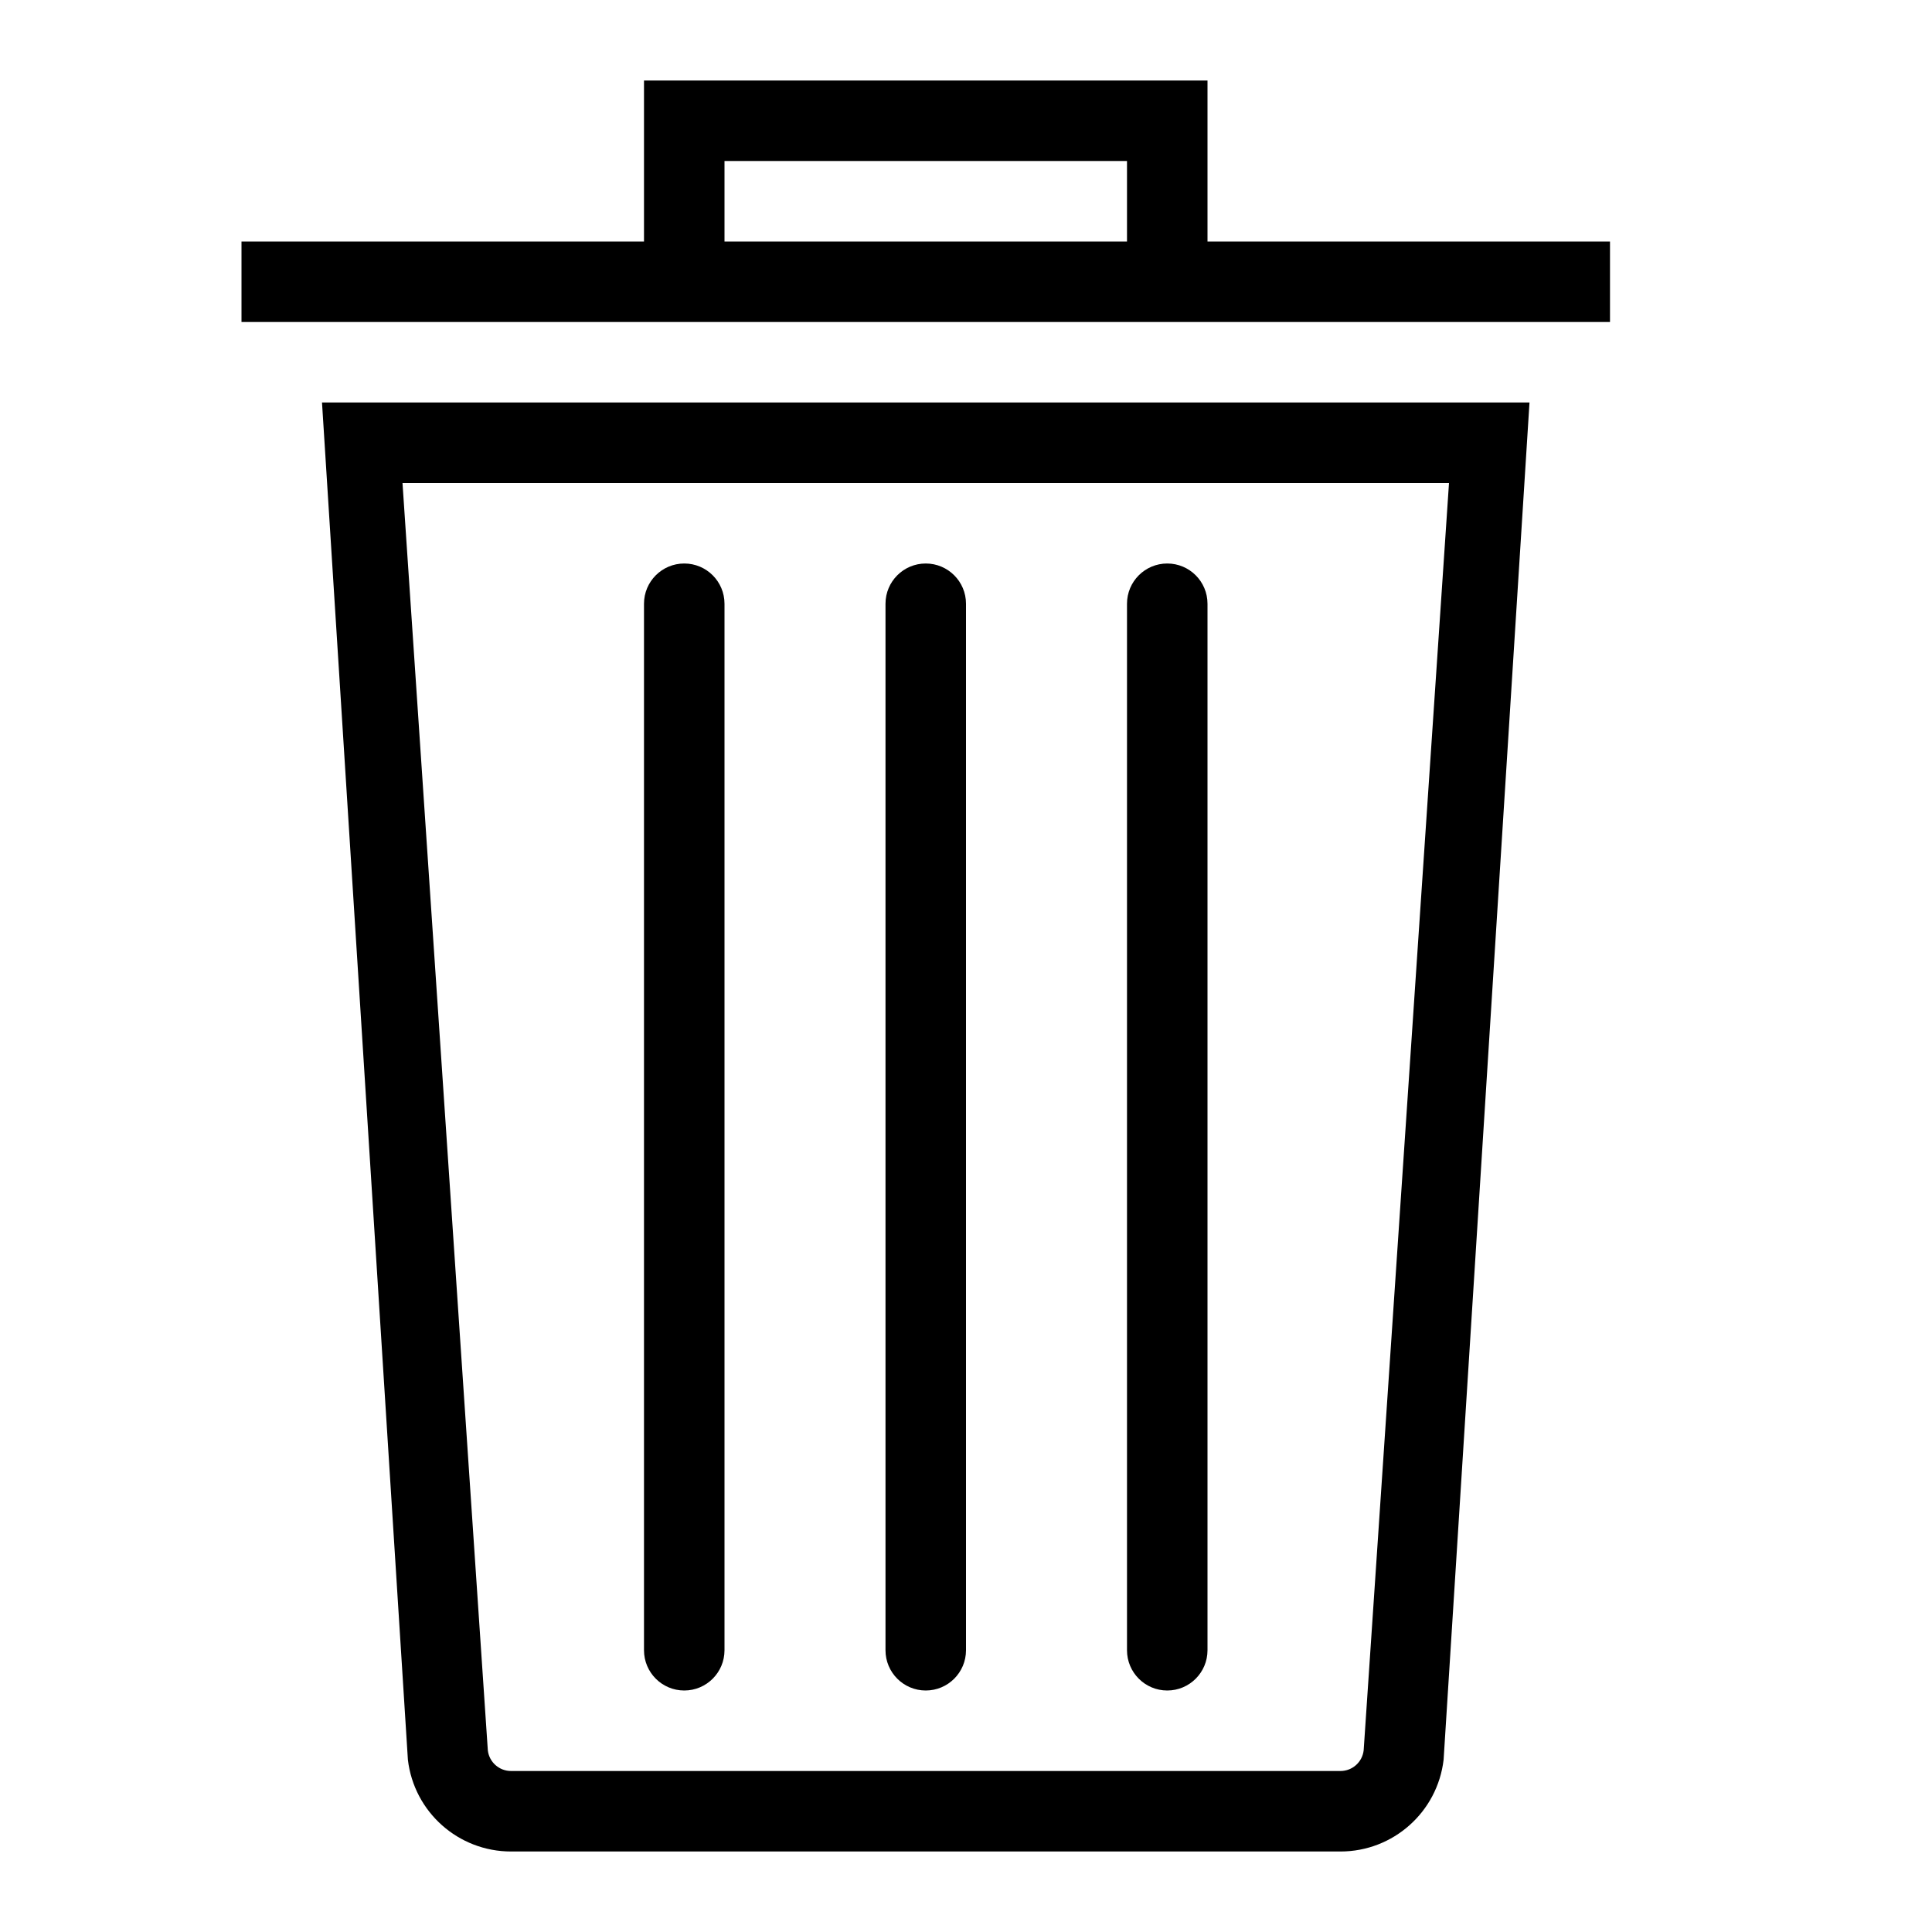
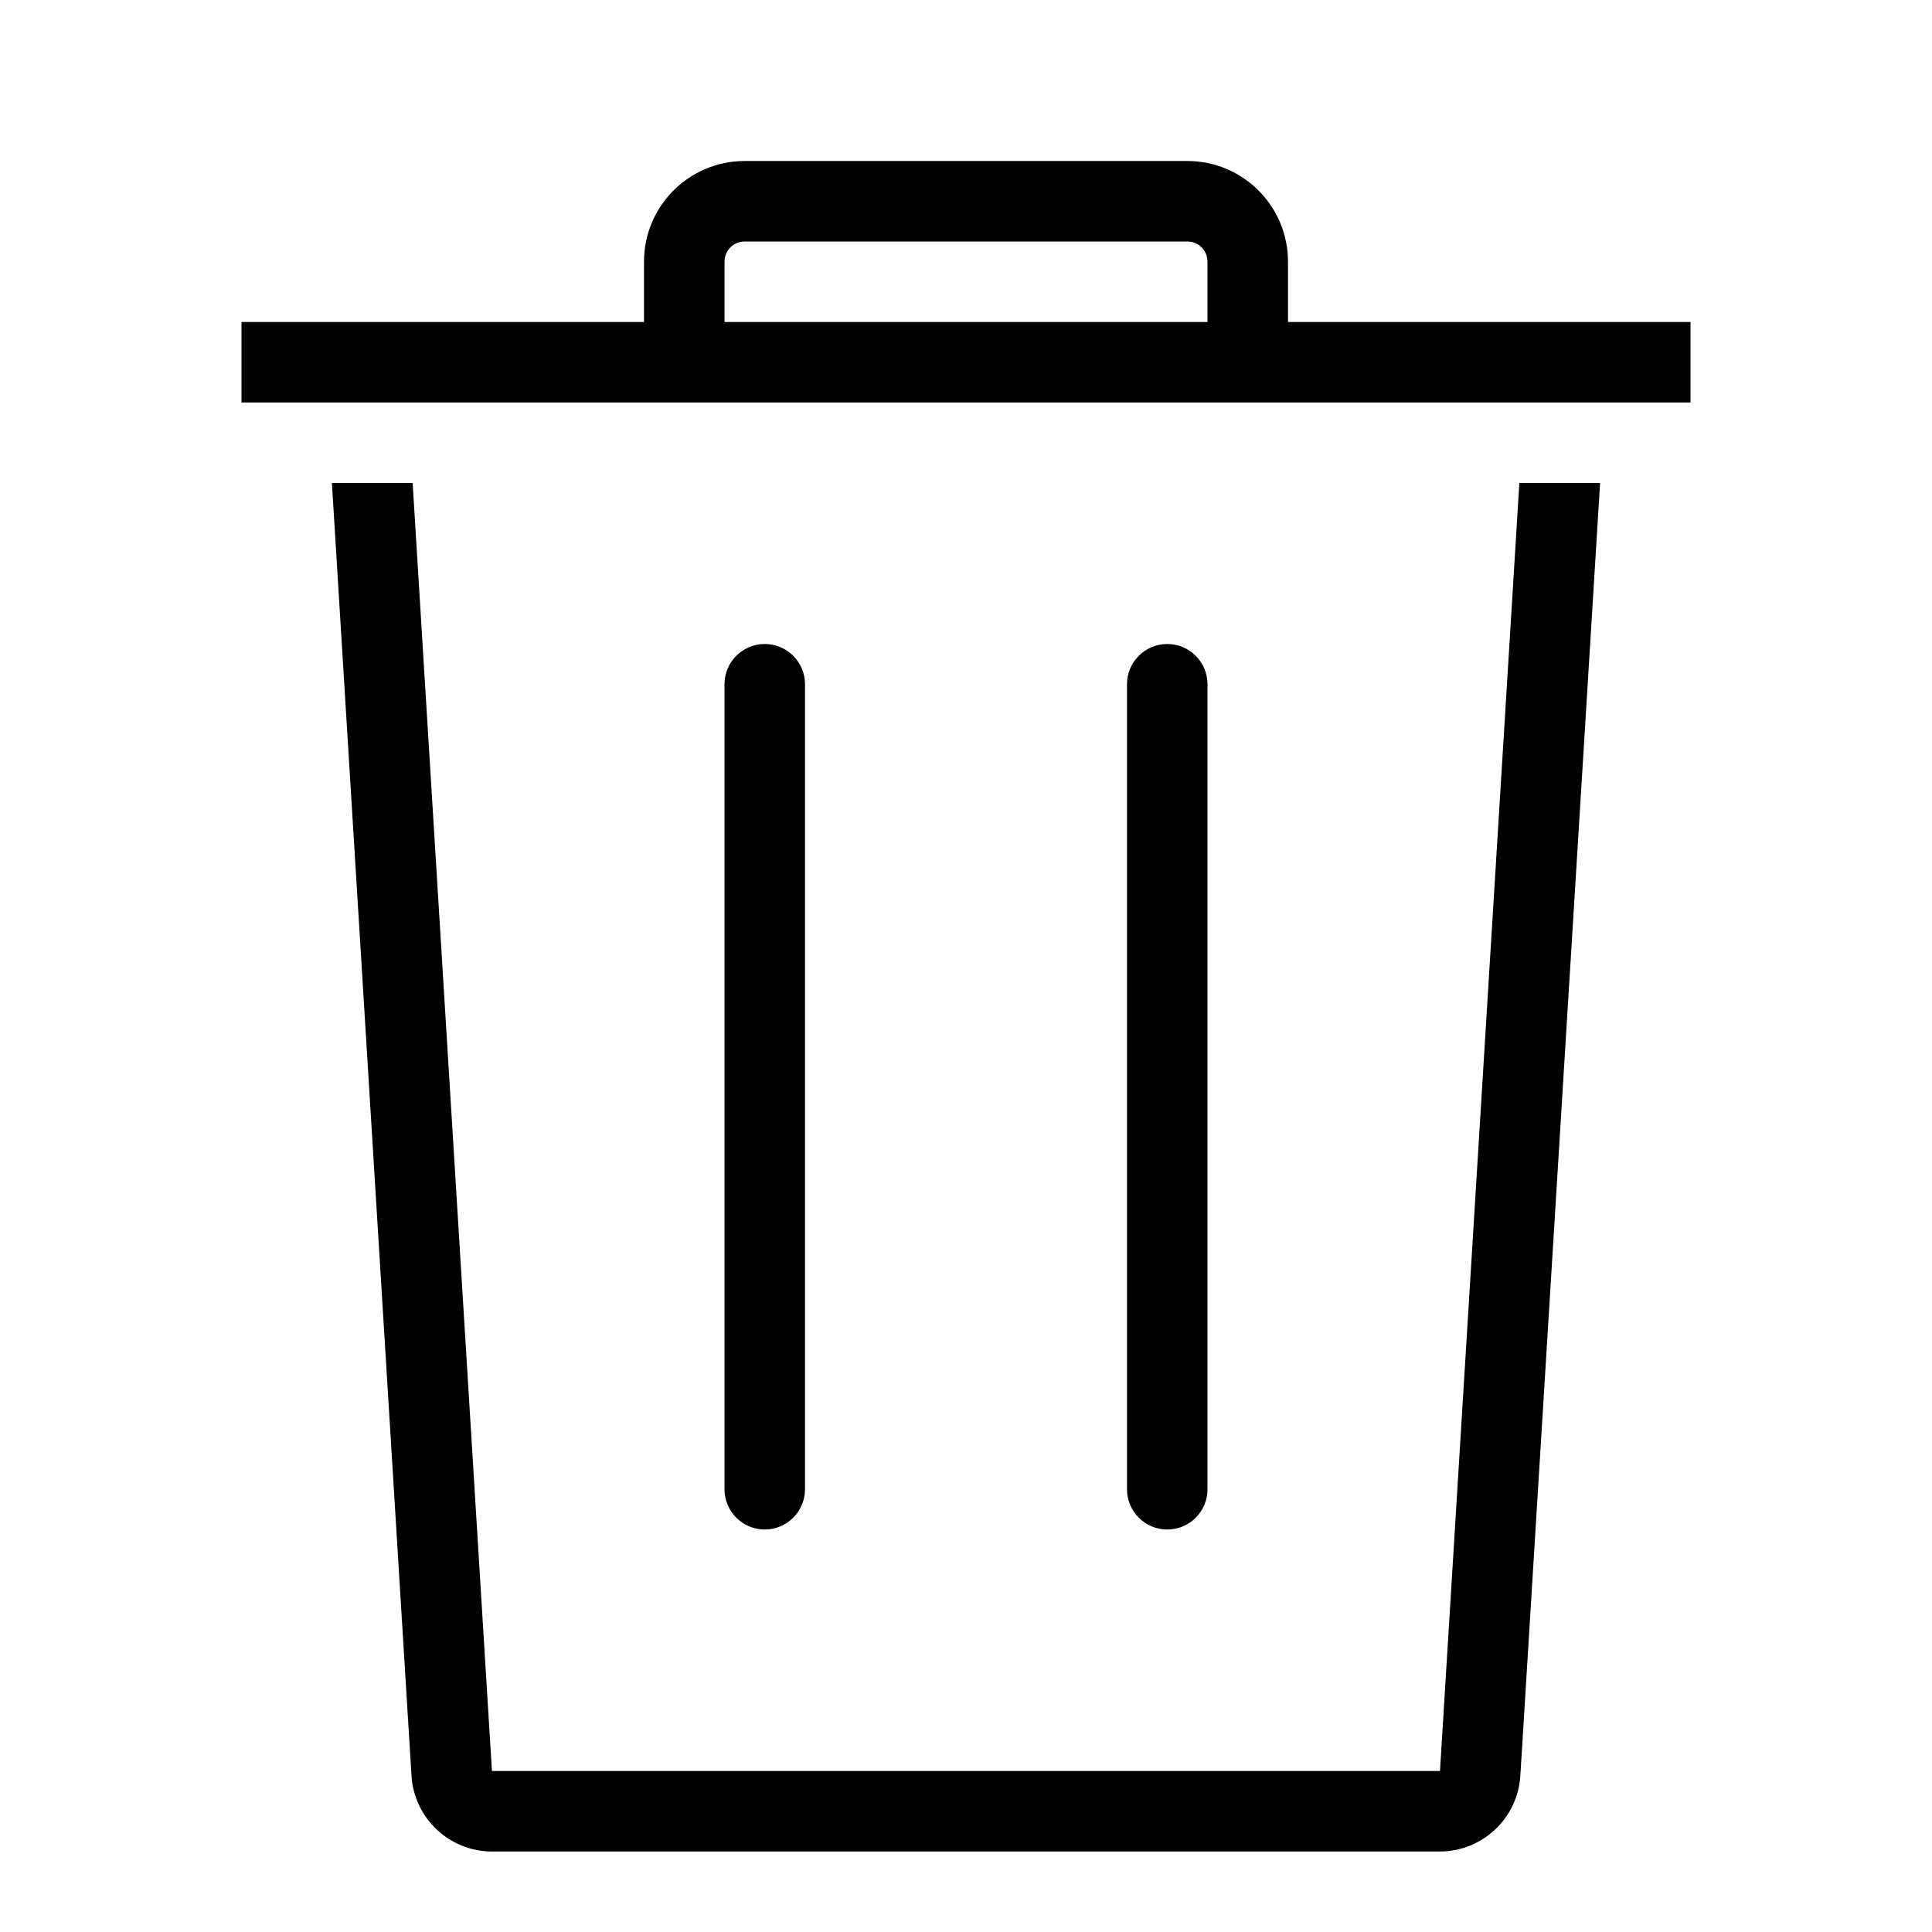
- <svg xmlns="http://www.w3.org/2000/svg" viewBox="0 0 24 24">
-   <path d="M17.933 21.86L19 5H4l1.067 16.86A1.29 1.29 0 0 0 6.348 23h10.304a1.29 1.29 0 0 0 1.281-1.14zM6.348 22a.29.29 0 0 1-.288-.256L5 6h13l-1.06 15.743a.29.29 0 0 1-.288.257zM9 7.5v13a.5.5 0 0 1-1 0v-13a.5.5 0 0 1 1 0zm3 0v13a.5.5 0 0 1-1 0v-13a.5.5 0 0 1 1 0zm3 0v13a.5.5 0 0 1-1 0v-13a.5.5 0 0 1 1 0zM20 3h-5V1H8v2H3v1h17zm-6 0H9V2h5z" />
+ <svg xmlns="http://www.w3.org/2000/svg" id="icons" viewBox="0 0 24 24">
+   <path d="M18.874 6h1.003l-.991 16.062a1.003 1.003 0 0 1-.998.938H6.11a1.003 1.003 0 0 1-.998-.938L4.123 6h1.003l.985 16h11.777zM9.5 19a.5.5 0 0 0 .5-.5v-10a.5.5 0 0 0-1 0v10a.5.5 0 0 0 .5.5zm5 0a.5.5 0 0 0 .5-.5v-10a.5.5 0 0 0-1 0v10a.5.5 0 0 0 .5.5zM3 5V4h5v-.75A1.251 1.251 0 0 1 9.25 2h5.5A1.251 1.251 0 0 1 16 3.25V4h5v1zm6-1h6v-.75a.25.25 0 0 0-.25-.25h-5.5a.25.25 0 0 0-.25.25z" />
  <path fill="none" d="M0 0h24v24H0z" />
</svg>
